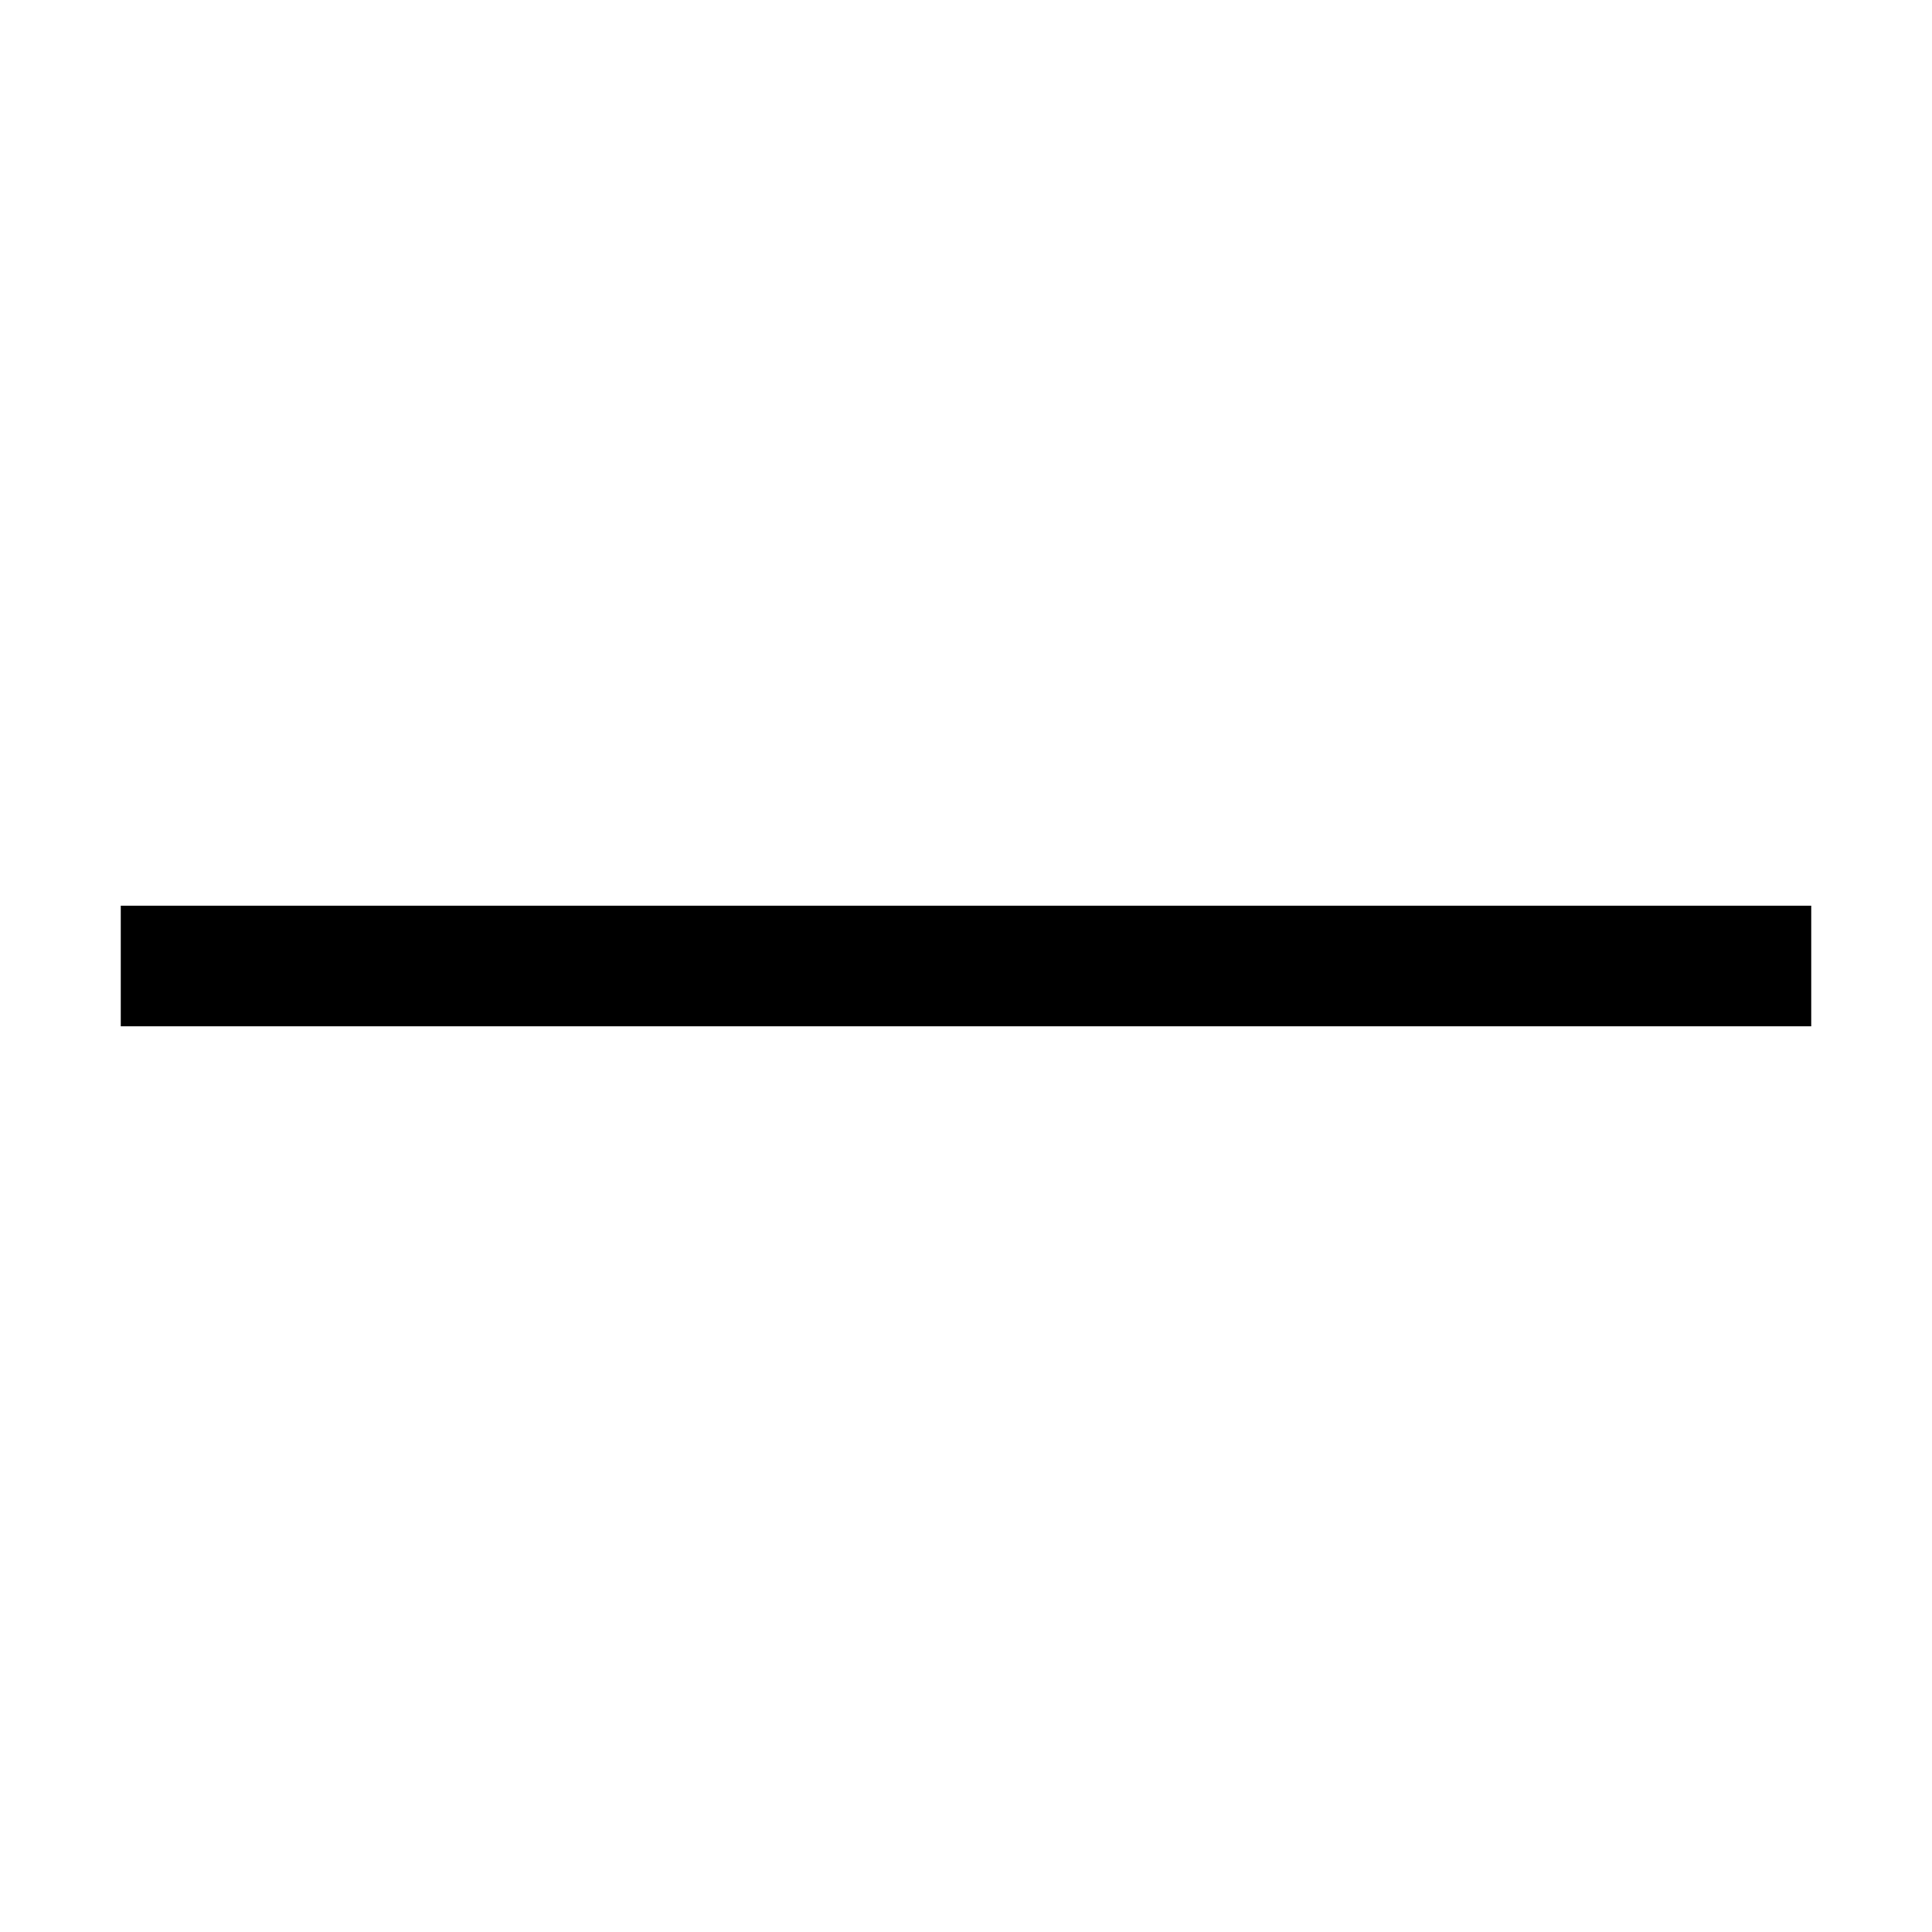
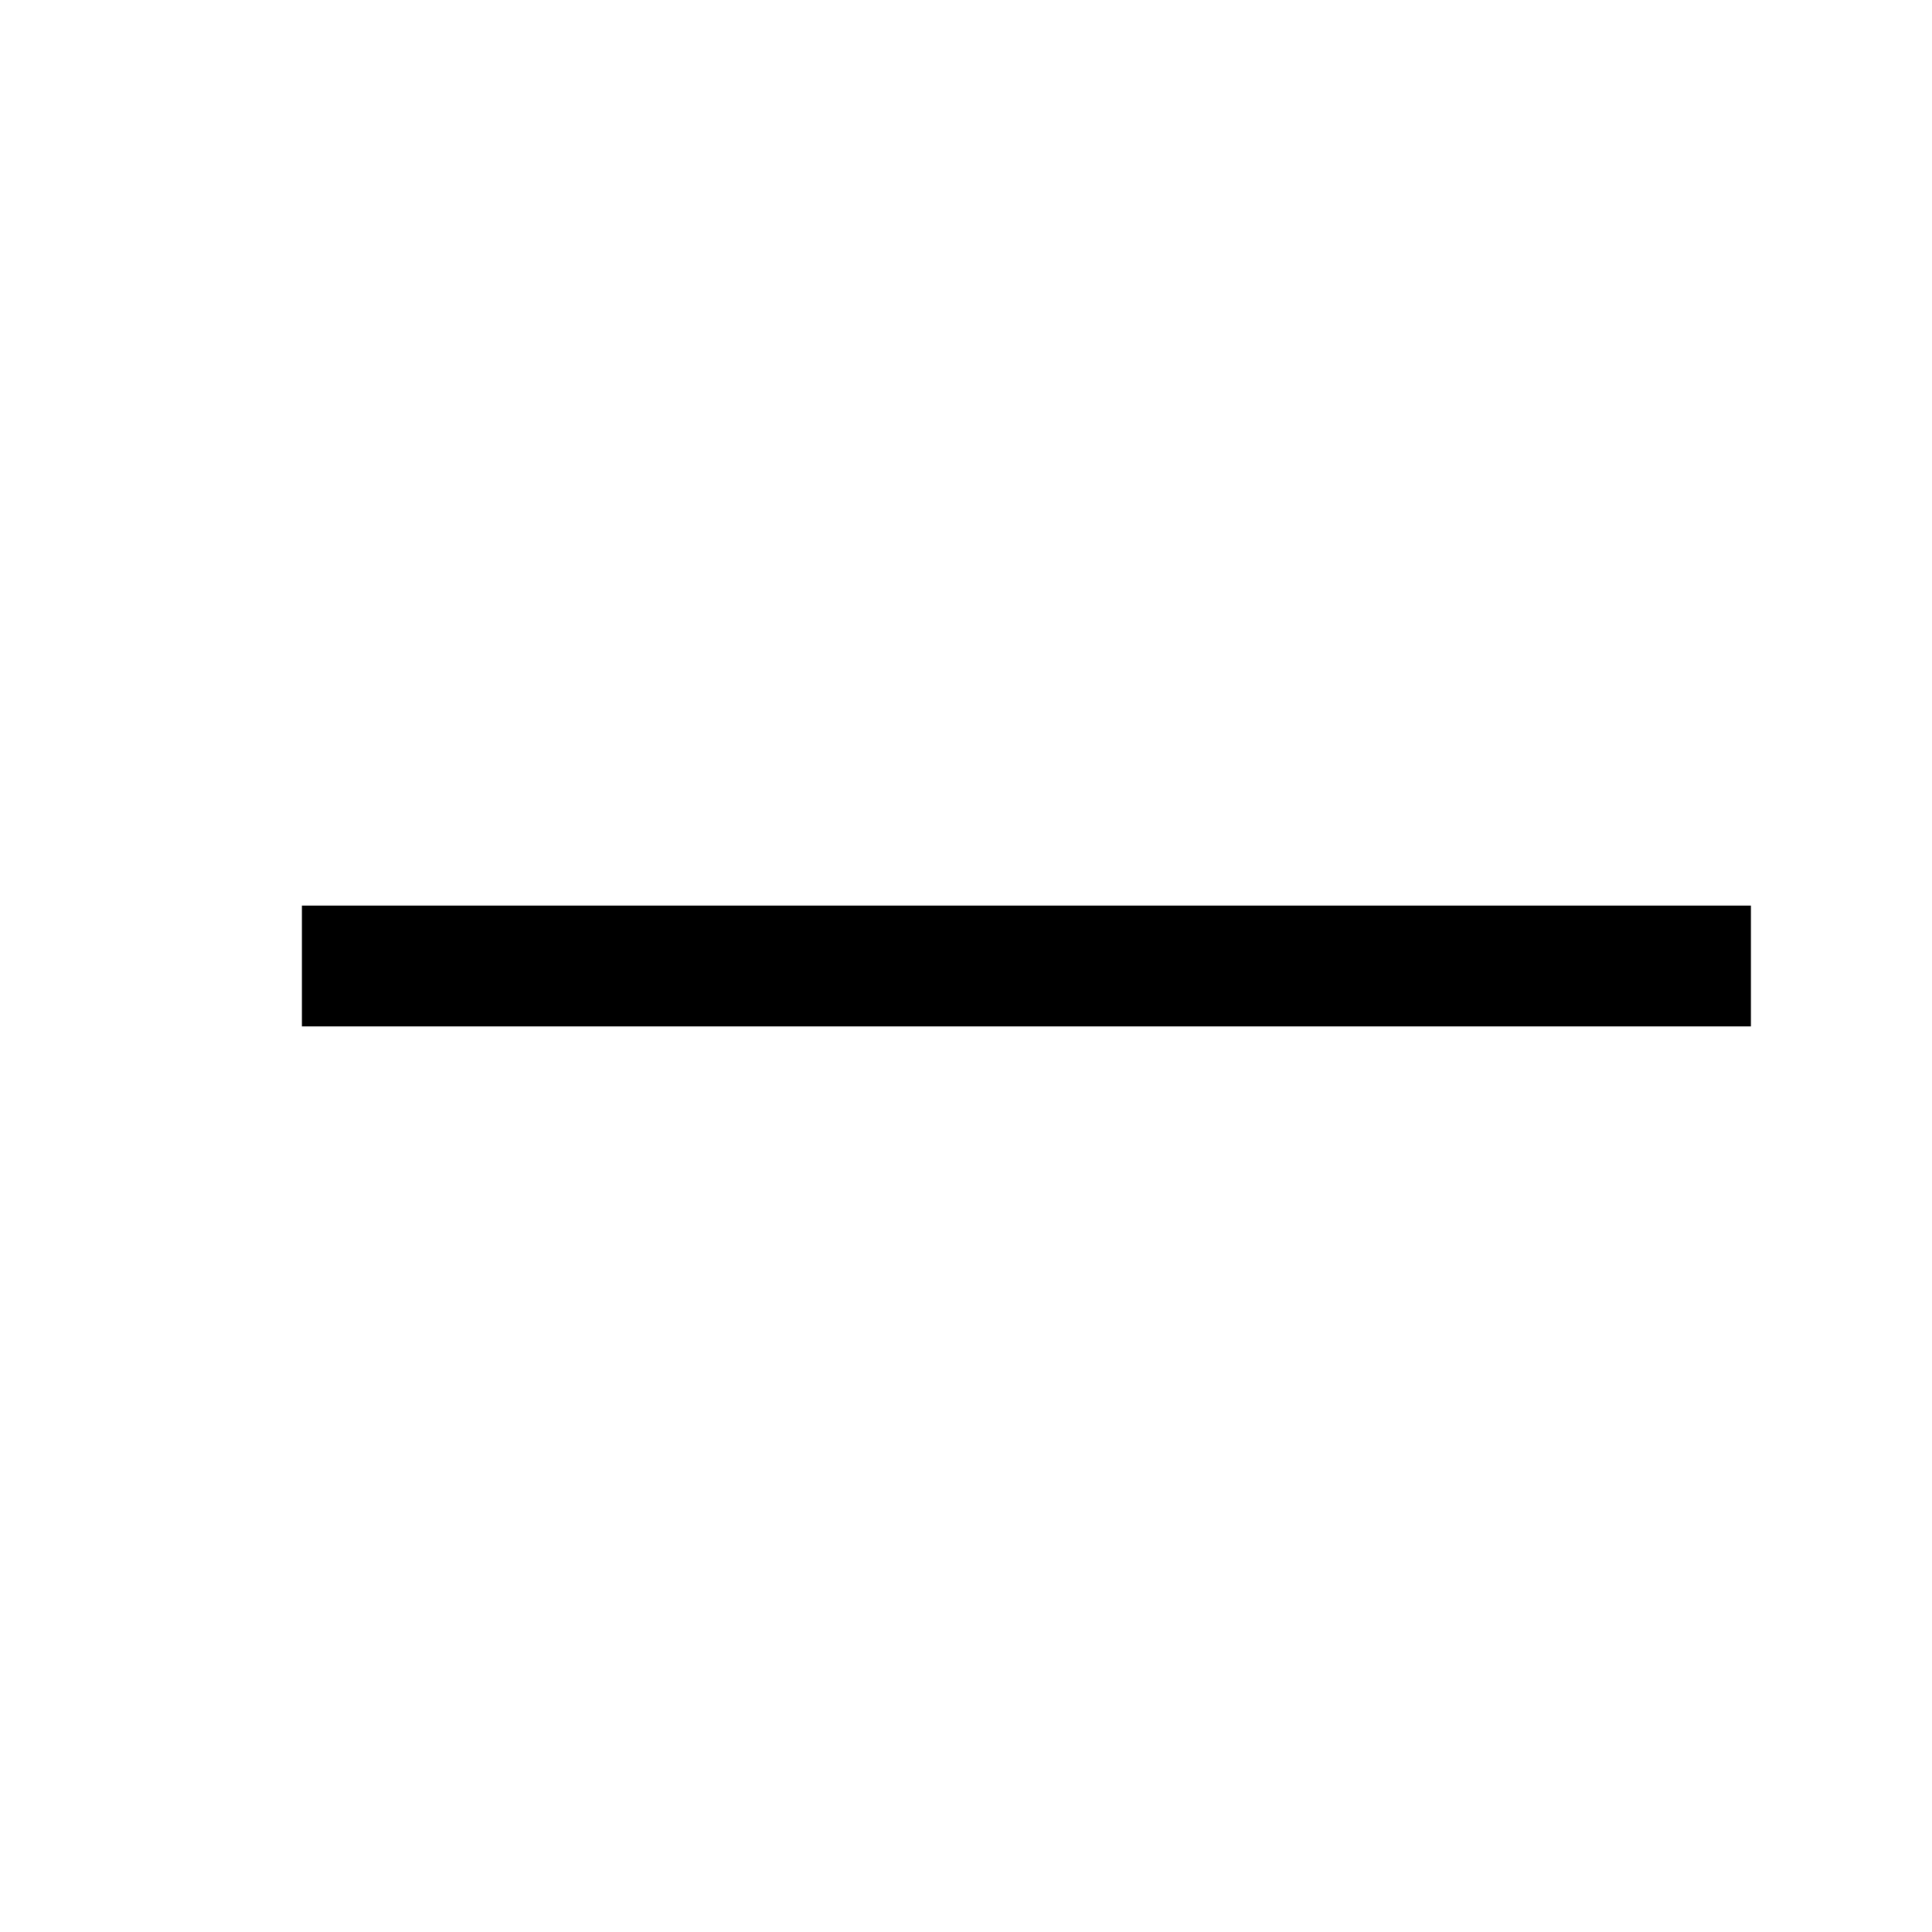
<svg xmlns="http://www.w3.org/2000/svg" viewBox="0 0 16 16" fill="none">
-   <path fill-rule="evenodd" clip-rule="evenodd" d="M14.968 7.5L15 7.5V8.5H14.968H14.936H14.904H14.872H14.841H14.809H14.777H14.745H14.714H14.682H14.651H14.62H14.588H14.557H14.525H14.494H14.463H14.432H14.401H14.37H14.339H14.308H14.277H14.246H14.216H14.185H14.154H14.124H14.093H14.063H14.032H14.002H13.972H13.941H13.911H13.881H13.851H13.82H13.79H13.76H13.73H13.7H13.671H13.641L13.611 8.5H13.581H13.551H13.522H13.492H13.463H13.433H13.403H13.374H13.345H13.315H13.286H13.257H13.227H13.198H13.169H13.14H13.111H13.082H13.053H13.024H12.995H12.966H12.938H12.909H12.88H12.851H12.823H12.794H12.765H12.737H12.708H12.68H12.652H12.623H12.595H12.566H12.538H12.51H12.482H12.454H12.425H12.397H12.369H12.341H12.313H12.286H12.258H12.23H12.202H12.174H12.146H12.119H12.091H12.063H12.036H12.008H11.98H11.953H11.925H11.898H11.87H11.843H11.816H11.788H11.761H11.734H11.707H11.679H11.652H11.625H11.598H11.571H11.544H11.517H11.49H11.463H11.436H11.409H11.382H11.355H11.328H11.302H11.275H11.248H11.221H11.195H11.168H11.141H11.115H11.088H11.062H11.035H11.009H10.982H10.956H10.929L10.903 8.5H10.876H10.85H10.824H10.797H10.771H10.745H10.719H10.692H10.666H10.64H10.614H10.588H10.562H10.536H10.509H10.483H10.457H10.431H10.405H10.38H10.354H10.328H10.302H10.276H10.25H10.224H10.198H10.173H10.147H10.121H10.095H10.07H10.044H10.018H9.992H9.967H9.941H9.916H9.89H9.864H9.839H9.813H9.788H9.762H9.737H9.711H9.686H9.66H9.635H9.609H9.584H9.558H9.533H9.508H9.482H9.457H9.432H9.406H9.381H9.356H9.33H9.305H9.28H9.254H9.229H9.204H9.179H9.153H9.128H9.103H9.078H9.053H9.027H9.002H8.977H8.952H8.927H8.902H8.876H8.851H8.826H8.801H8.776H8.751H8.726H8.701H8.676H8.651H8.626H8.6H8.575H8.55H8.525H8.5H8.475H8.45H8.425H8.4H8.375H8.35H8.325H8.3H8.275H8.25H8.225H8.2L8.175 8.5H8.15H8.125H8.1H8.075H8.05H8.025H8H7.975H7.95H7.925H7.9H7.875H7.85H7.825H7.8H7.775H7.75H7.725H7.7H7.675H7.65H7.625H7.6H7.575H7.55H7.525H7.5H7.475H7.45H7.425H7.4H7.374H7.349H7.324H7.299H7.274H7.249H7.224H7.199H7.174H7.149H7.124H7.098H7.073H7.048H7.023H6.998H6.973H6.947H6.922H6.897H6.872H6.847H6.821H6.796H6.771H6.746H6.72H6.695H6.67H6.644H6.619H6.594H6.568H6.543H6.518H6.492H6.467H6.442H6.416H6.391H6.365H6.34H6.314H6.289H6.263H6.238H6.212H6.187H6.161H6.136H6.11H6.084H6.059H6.033H6.008H5.982H5.956H5.93H5.905H5.879H5.853H5.827H5.802H5.776H5.75H5.724H5.698H5.672H5.646H5.62H5.595H5.569H5.543H5.517H5.49H5.464L5.438 8.5H5.412H5.386H5.36H5.334H5.308H5.281H5.255H5.229H5.203H5.176H5.15H5.124H5.097H5.071H5.044H5.018H4.991H4.965H4.938H4.912H4.885H4.859H4.832H4.805H4.779H4.752H4.725H4.698H4.672H4.645H4.618H4.591H4.564H4.537H4.51H4.483H4.456H4.429H4.402H4.375H4.348H4.321H4.293H4.266H4.239H4.212H4.184H4.157H4.129H4.102H4.075H4.047H4.02H3.992H3.964H3.937H3.909H3.881H3.854H3.826H3.798H3.77H3.742H3.715H3.687H3.659H3.631H3.603H3.574H3.546H3.518H3.49H3.462H3.434H3.405H3.377H3.348H3.32H3.292H3.263H3.235H3.206H3.177H3.149H3.12H3.091H3.063H3.034H3.005H2.976H2.947H2.918H2.889H2.86H2.831H2.802H2.773H2.743L2.714 8.5H2.685H2.655H2.626H2.597H2.567H2.538H2.508H2.478H2.449H2.419H2.389H2.359H2.33H2.3H2.27H2.24H2.21H2.18H2.149H2.119H2.089H2.059H2.029H1.998H1.968H1.937H1.907H1.876H1.846H1.815H1.784H1.754H1.723H1.692H1.661H1.63H1.599H1.568H1.537H1.506H1.474H1.443H1.412H1.381H1.349H1.318H1.286H1.255H1.223H1.191H1.159H1.128H1.096H1.064H1.032H1L1 7.5L1.032 7.5L1.064 7.5L1.096 7.5L1.128 7.5L1.159 7.5L1.191 7.5L1.223 7.5L1.255 7.5L1.286 7.5L1.318 7.5L1.349 7.5L1.381 7.5L1.412 7.5L1.443 7.5L1.474 7.5L1.506 7.5L1.537 7.5L1.568 7.5L1.599 7.5L1.63 7.5L1.661 7.5L1.692 7.5L1.723 7.5L1.754 7.5L1.784 7.5L1.815 7.5L1.846 7.5L1.876 7.5L1.907 7.5L1.937 7.5L1.968 7.5L1.998 7.5L2.029 7.5L2.059 7.5L2.089 7.5L2.119 7.5L2.149 7.5L2.18 7.5L2.21 7.5L2.24 7.5L2.27 7.5L2.3 7.5L2.33 7.5L2.359 7.5L2.389 7.5L2.419 7.5L2.449 7.5L2.478 7.5L2.508 7.5L2.538 7.5L2.567 7.5L2.597 7.5L2.626 7.5L2.655 7.5L2.685 7.5L2.714 7.5L2.743 7.5L2.773 7.5L2.802 7.5L2.831 7.5L2.86 7.5L2.889 7.5L2.918 7.5L2.947 7.5L2.976 7.5L3.005 7.5L3.034 7.5L3.063 7.5L3.091 7.5L3.12 7.5L3.149 7.5L3.177 7.5L3.206 7.5L3.235 7.5L3.263 7.5L3.292 7.5L3.32 7.5L3.348 7.5L3.377 7.5L3.405 7.5L3.434 7.5L3.462 7.5L3.49 7.5L3.518 7.5L3.546 7.5L3.574 7.5L3.603 7.5L3.631 7.5L3.659 7.5L3.687 7.5L3.715 7.5L3.742 7.5L3.77 7.5L3.798 7.5L3.826 7.5L3.854 7.5L3.881 7.5L3.909 7.5L3.937 7.5L3.964 7.5L3.992 7.5L4.02 7.5L4.047 7.5L4.075 7.5L4.102 7.5L4.129 7.5L4.157 7.5L4.184 7.5L4.212 7.5L4.239 7.5L4.266 7.5L4.293 7.5L4.321 7.5L4.348 7.5L4.375 7.5L4.402 7.5L4.429 7.5L4.456 7.5L4.483 7.5L4.51 7.5L4.537 7.5L4.564 7.5L4.591 7.5L4.618 7.5L4.645 7.5L4.672 7.5L4.698 7.5L4.725 7.5L4.752 7.5L4.779 7.5L4.805 7.5L4.832 7.5L4.859 7.5L4.885 7.5L4.912 7.5L4.938 7.5L4.965 7.5L4.991 7.5L5.018 7.5L5.044 7.5L5.071 7.5L5.097 7.5L5.124 7.5L5.15 7.5L5.176 7.5L5.203 7.5L5.229 7.5L5.255 7.5L5.281 7.5L5.308 7.5L5.334 7.5L5.36 7.5L5.386 7.5L5.412 7.5L5.438 7.5L5.464 7.5L5.49 7.5L5.517 7.5L5.543 7.5L5.569 7.5L5.595 7.5L5.62 7.5L5.646 7.5L5.672 7.5L5.698 7.5L5.724 7.5L5.75 7.5L5.776 7.5L5.802 7.5L5.827 7.5L5.853 7.5L5.879 7.5L5.905 7.5L5.93 7.5L5.956 7.5L5.982 7.5L6.008 7.5L6.033 7.5L6.059 7.5L6.084 7.5L6.11 7.5L6.136 7.5L6.161 7.5L6.187 7.5L6.212 7.5L6.238 7.5L6.263 7.5L6.289 7.5L6.314 7.5L6.34 7.5L6.365 7.5L6.391 7.5L6.416 7.5L6.442 7.5L6.467 7.5L6.492 7.5L6.518 7.5L6.543 7.5L6.568 7.5L6.594 7.5L6.619 7.5L6.644 7.5L6.67 7.5L6.695 7.5L6.72 7.5L6.746 7.5L6.771 7.5L6.796 7.5L6.821 7.5L6.847 7.5L6.872 7.5L6.897 7.5L6.922 7.5L6.947 7.5L6.973 7.5L6.998 7.5L7.023 7.5L7.048 7.5L7.073 7.5L7.098 7.5L7.124 7.5L7.149 7.5L7.174 7.5L7.199 7.5L7.224 7.5L7.249 7.5L7.274 7.5L7.299 7.5L7.324 7.5L7.349 7.5L7.374 7.5L7.4 7.5L7.425 7.5L7.45 7.5L7.475 7.5L7.5 7.5L7.525 7.5L7.55 7.5L7.575 7.5L7.6 7.5L7.625 7.5L7.65 7.5L7.675 7.5L7.7 7.5L7.725 7.5L7.75 7.5L7.775 7.5L7.8 7.5L7.825 7.5L7.85 7.5L7.875 7.5L7.9 7.5L7.925 7.5L7.95 7.5L7.975 7.5L8 7.5L8.025 7.5L8.05 7.5L8.075 7.5L8.1 7.5L8.125 7.5L8.15 7.5L8.175 7.5L8.2 7.5L8.225 7.5L8.25 7.5L8.275 7.5L8.3 7.5L8.325 7.5L8.35 7.5L8.375 7.5L8.4 7.5L8.425 7.5L8.45 7.5L8.475 7.5L8.5 7.5L8.525 7.5L8.55 7.5L8.575 7.5L8.6 7.5L8.626 7.5L8.651 7.5L8.676 7.5L8.701 7.5L8.726 7.5L8.751 7.5L8.776 7.5L8.801 7.5L8.826 7.5L8.851 7.5L8.876 7.5L8.902 7.5L8.927 7.5L8.952 7.5L8.977 7.5L9.002 7.5L9.027 7.5L9.053 7.5L9.078 7.5L9.103 7.5L9.128 7.5L9.153 7.5L9.179 7.5L9.204 7.5L9.229 7.5L9.254 7.5L9.28 7.5L9.305 7.5L9.33 7.5L9.356 7.5L9.381 7.5L9.406 7.5L9.432 7.5L9.457 7.5L9.482 7.5L9.508 7.5L9.533 7.5L9.558 7.5L9.584 7.5L9.609 7.5L9.635 7.5L9.66 7.5L9.686 7.5L9.711 7.5L9.737 7.5L9.762 7.5L9.788 7.5L9.813 7.5L9.839 7.5L9.864 7.5L9.89 7.5L9.916 7.5L9.941 7.5L9.967 7.5L9.992 7.5L10.018 7.5L10.044 7.5L10.07 7.5L10.095 7.5L10.121 7.5L10.147 7.5L10.173 7.5L10.198 7.5L10.224 7.5L10.25 7.5L10.276 7.5L10.302 7.5L10.328 7.5L10.354 7.5L10.38 7.5L10.405 7.5L10.431 7.5L10.457 7.5L10.483 7.5L10.509 7.5L10.536 7.5L10.562 7.5L10.588 7.5L10.614 7.5L10.64 7.5L10.666 7.5L10.692 7.5L10.719 7.5L10.745 7.5L10.771 7.5L10.797 7.5L10.824 7.5L10.85 7.5L10.876 7.5L10.903 7.5L10.929 7.5L10.956 7.5L10.982 7.5L11.009 7.5L11.035 7.5L11.062 7.5L11.088 7.5L11.115 7.5L11.141 7.5L11.168 7.5L11.195 7.5L11.221 7.5L11.248 7.5L11.275 7.5L11.302 7.5L11.328 7.5L11.355 7.5L11.382 7.5L11.409 7.5L11.436 7.5L11.463 7.5L11.49 7.5L11.517 7.5L11.544 7.5L11.571 7.5L11.598 7.5L11.625 7.5L11.652 7.5L11.679 7.5L11.707 7.5L11.734 7.5L11.761 7.5L11.788 7.5L11.816 7.5L11.843 7.5L11.87 7.5L11.898 7.5L11.925 7.5L11.953 7.5L11.98 7.5L12.008 7.5L12.036 7.5L12.063 7.5L12.091 7.5L12.119 7.5L12.146 7.5L12.174 7.5L12.202 7.5L12.23 7.5L12.258 7.5L12.286 7.5L12.313 7.5L12.341 7.5L12.369 7.5L12.397 7.5L12.425 7.5L12.454 7.5L12.482 7.5L12.51 7.5L12.538 7.5L12.566 7.5L12.595 7.5L12.623 7.5L12.652 7.5L12.68 7.5L12.708 7.5L12.737 7.5L12.765 7.5L12.794 7.5L12.823 7.5L12.851 7.5L12.88 7.5L12.909 7.5L12.938 7.5L12.966 7.5L12.995 7.5L13.024 7.5L13.053 7.5L13.082 7.5L13.111 7.5L13.14 7.5L13.169 7.5L13.198 7.5L13.227 7.5L13.257 7.5L13.286 7.5L13.315 7.5L13.345 7.5L13.374 7.5L13.403 7.5L13.433 7.5L13.463 7.5L13.492 7.5L13.522 7.5L13.551 7.5L13.581 7.5L13.611 7.5L13.641 7.5L13.671 7.5L13.7 7.5L13.73 7.5L13.76 7.5L13.79 7.5L13.82 7.5L13.851 7.5L13.881 7.5L13.911 7.5L13.941 7.5L13.972 7.5L14.002 7.5L14.032 7.5L14.063 7.5L14.093 7.5L14.124 7.5L14.154 7.5L14.185 7.5L14.216 7.5L14.246 7.5L14.277 7.5L14.308 7.5L14.339 7.5L14.37 7.5L14.401 7.5L14.432 7.5L14.463 7.5L14.494 7.5L14.525 7.5L14.557 7.5L14.588 7.5L14.62 7.5L14.651 7.5L14.682 7.5L14.714 7.5L14.745 7.5L14.777 7.5L14.809 7.5L14.841 7.5L14.872 7.5L14.904 7.5L14.936 7.5L14.968 7.5Z" fill="currentColor" />
+   <path fill-rule="evenodd" clip-rule="evenodd" d="M14.473 7.5H14.5V8.5H14.473H14.445H14.418H14.39H14.363H14.336H14.309H14.282H14.255H14.228H14.201H14.174H14.147H14.12H14.093H14.067H14.04H14.013H13.987H13.96H13.934H13.907H13.88H13.854H13.828H13.802H13.775H13.749H13.723H13.697H13.671H13.644H13.618H13.592H13.566H13.541H13.515H13.489H13.463H13.437H13.412H13.386H13.36H13.335H13.309H13.284H13.258H13.233H13.207H13.182H13.157H13.132H13.106H13.081H13.056H13.031H13.006H12.981H12.956H12.931H12.906H12.881H12.856H12.831H12.806H12.781H12.757H12.732H12.707H12.683H12.658H12.634H12.609H12.585H12.56H12.536H12.511H12.487H12.463H12.438H12.414H12.39H12.366H12.341H12.317H12.293H12.269H12.245H12.221H12.197H12.173H12.149H12.125H12.102H12.078H12.054H12.03H12.007H11.983H11.959H11.935H11.912H11.888H11.865H11.841H11.818H11.794H11.771H11.747H11.724H11.7H11.677H11.654H11.63H11.607H11.584H11.561H11.537H11.514H11.491H11.468H11.445H11.422H11.399H11.376H11.353H11.33H11.307H11.284H11.261H11.238H11.215H11.193H11.17H11.147H11.124H11.101H11.079H11.056H11.033H11.011H10.988H10.966H10.943H10.92H10.898H10.875H10.853H10.83H10.808H10.785H10.763H10.741H10.718H10.696H10.673H10.651H10.629H10.606H10.584H10.562H10.54H10.517H10.495H10.473H10.451H10.429H10.406H10.384H10.362H10.34H10.318H10.296H10.274H10.252H10.23H10.208H10.186H10.164H10.142H10.12H10.098H10.076H10.054H10.032H10.01H9.989H9.967H9.945H9.923H9.901H9.879H9.858H9.836H9.814H9.792H9.77H9.749H9.727H9.705H9.684H9.662H9.64H9.619H9.597H9.575H9.554H9.532H9.51H9.489H9.467H9.445H9.424H9.402H9.381H9.359H9.337H9.316H9.294H9.273H9.251H9.23H9.208H9.187H9.165H9.144H9.122H9.101H9.079H9.058H9.036H9.015H8.993H8.972H8.95H8.929H8.907H8.886H8.864H8.843H8.822H8.8H8.779H8.757H8.736H8.714H8.693H8.671H8.65H8.629H8.607H8.586H8.564H8.543H8.521H8.5H8.479H8.457H8.436H8.414H8.393H8.371H8.35H8.329H8.307H8.286H8.264H8.243H8.221H8.2H8.178H8.157H8.136H8.114H8.093H8.071H8.05H8.028H8.007H7.985H7.964H7.942H7.921H7.899H7.878H7.856H7.835H7.813H7.792H7.77H7.749H7.727H7.706H7.684H7.663H7.641H7.619H7.598H7.576H7.555H7.533H7.511H7.49H7.468H7.446H7.425H7.403H7.381H7.36H7.338H7.316H7.295H7.273H7.251H7.23H7.208H7.186H7.164H7.142H7.121H7.099H7.077H7.055H7.033H7.011H6.99H6.968H6.946H6.924H6.902H6.88H6.858H6.836H6.814H6.792H6.77H6.748H6.726H6.704H6.682H6.66H6.638H6.616H6.594H6.571H6.549H6.527H6.505H6.483H6.46H6.438H6.416H6.394H6.371H6.349H6.327H6.304H6.282H6.26H6.237H6.215H6.192H6.17H6.147H6.125H6.102H6.08H6.057H6.035H6.012H5.989H5.967H5.944H5.921H5.899H5.876H5.853H5.83H5.807H5.785H5.762H5.739H5.716H5.693H5.67H5.647H5.624H5.601H5.578H5.555H5.532H5.509H5.486H5.462H5.439H5.416H5.393H5.37H5.346H5.323H5.3H5.276H5.253H5.229H5.206H5.182H5.159H5.135H5.112H5.088H5.065H5.041H5.017H4.994H4.97H4.946H4.922H4.898H4.875H4.851H4.827H4.803H4.779H4.755H4.731H4.707H4.683H4.658H4.634H4.61H4.586H4.562H4.537H4.513H4.489H4.464H4.44H4.415H4.391H4.366H4.342H4.317H4.293H4.268H4.243H4.218H4.194H4.169H4.144H4.119H4.094H4.069H4.044H4.019H3.994H3.969H3.944H3.919H3.894H3.868H3.843H3.818H3.793H3.767H3.742H3.716H3.691H3.665H3.64H3.614H3.588H3.563H3.537H3.511H3.485H3.459H3.434H3.408H3.382H3.356H3.329H3.303H3.277H3.251H3.225H3.199H3.172H3.146H3.119H3.093H3.067H3.04H3.013H2.987H2.96H2.933H2.907H2.88H2.853H2.826H2.799H2.772H2.745H2.718H2.691H2.664H2.637H2.609H2.582H2.555H2.527H2.5V7.5H2.527H2.555H2.582H2.609H2.637H2.664H2.691H2.718H2.745H2.772H2.799H2.826H2.853H2.88H2.907H2.933H2.96H2.987H3.013H3.04H3.067H3.093H3.119H3.146H3.172H3.199H3.225H3.251H3.277H3.303H3.329H3.356H3.382H3.408H3.434H3.459H3.485H3.511H3.537H3.563H3.588H3.614H3.64H3.665H3.691H3.716H3.742H3.767H3.793H3.818H3.843H3.868H3.894H3.919H3.944H3.969H3.994H4.019H4.044H4.069H4.094H4.119H4.144H4.169H4.194H4.218H4.243H4.268H4.293H4.317H4.342H4.366H4.391H4.415H4.44H4.464H4.489H4.513H4.537H4.562H4.586H4.61H4.634H4.658H4.683H4.707H4.731H4.755H4.779H4.803H4.827H4.851H4.875H4.898H4.922H4.946H4.97H4.994H5.017H5.041H5.065H5.088H5.112H5.135H5.159H5.182H5.206H5.229H5.253H5.276H5.3H5.323H5.346H5.37H5.393H5.416H5.439H5.462H5.486H5.509H5.532H5.555H5.578H5.601H5.624H5.647H5.67H5.693H5.716H5.739H5.762H5.785H5.807H5.83H5.853H5.876H5.899H5.921H5.944H5.967H5.989H6.012H6.035H6.057H6.08H6.102H6.125H6.147H6.17H6.192H6.215H6.237H6.26H6.282H6.304H6.327H6.349H6.371H6.394H6.416H6.438H6.46H6.483H6.505H6.527H6.549H6.571H6.594H6.616H6.638H6.66H6.682H6.704H6.726H6.748H6.77H6.792H6.814H6.836H6.858H6.88H6.902H6.924H6.946H6.968H6.99H7.011H7.033H7.055H7.077H7.099H7.121H7.142H7.164H7.186H7.208H7.23H7.251H7.273H7.295H7.316H7.338H7.36H7.381H7.403H7.425H7.446H7.468H7.49H7.511H7.533H7.555H7.576H7.598H7.619H7.641H7.663H7.684H7.706H7.727H7.749H7.77H7.792H7.813H7.835H7.856H7.878H7.899H7.921H7.942H7.964H7.985H8.007H8.028H8.05H8.071H8.093H8.114H8.136H8.157H8.178H8.2H8.221H8.243H8.264H8.286H8.307H8.329H8.35H8.371H8.393H8.414H8.436H8.457H8.479H8.5H8.521H8.543H8.564H8.586H8.607H8.629H8.65H8.671H8.693H8.714H8.736H8.757H8.779H8.8H8.822H8.843H8.864H8.886H8.907H8.929H8.95H8.972H8.993H9.015H9.036H9.058H9.079H9.101H9.122H9.144H9.165H9.187H9.208H9.23H9.251H9.273H9.294H9.316H9.337H9.359H9.381H9.402H9.424H9.445H9.467H9.489H9.51H9.532H9.554H9.575H9.597H9.619H9.64H9.662H9.684H9.705H9.727H9.749H9.77H9.792H9.814H9.836H9.858H9.879H9.901H9.923H9.945H9.967H9.989H10.01H10.032H10.054H10.076H10.098H10.12H10.142H10.164H10.186H10.208H10.23H10.252H10.274H10.296H10.318H10.34H10.362H10.384H10.406H10.429H10.451H10.473H10.495H10.517H10.54H10.562H10.584H10.606H10.629H10.651H10.673H10.696H10.718H10.741H10.763H10.785H10.808H10.83H10.853H10.875H10.898H10.92H10.943H10.966H10.988H11.011H11.033H11.056H11.079H11.101H11.124H11.147H11.17H11.193H11.215H11.238H11.261H11.284H11.307H11.33H11.353H11.376H11.399H11.422H11.445H11.468H11.491H11.514H11.537H11.561H11.584H11.607H11.63H11.654H11.677H11.7H11.724H11.747H11.771H11.794H11.818H11.841H11.865H11.888H11.912H11.935H11.959H11.983H12.007H12.03H12.054H12.078H12.102H12.125H12.149H12.173H12.197H12.221H12.245H12.269H12.293H12.317H12.341H12.366H12.39H12.414H12.438H12.463H12.487H12.511H12.536H12.56H12.585H12.609H12.634H12.658H12.683H12.707H12.732H12.757H12.781H12.806H12.831H12.856H12.881H12.906H12.931H12.956H12.981H13.006H13.031H13.056H13.081H13.106H13.132H13.157H13.182H13.207H13.233H13.258H13.284H13.309H13.335H13.36H13.386H13.412H13.437H13.463H13.489H13.515H13.541H13.566H13.592H13.618H13.644H13.671H13.697H13.723H13.749H13.775H13.802H13.828H13.854H13.88H13.907H13.934H13.96H13.987H14.013H14.04H14.067H14.093H14.12H14.147H14.174H14.201H14.228H14.255H14.282H14.309H14.336H14.363H14.39H14.418H14.445H14.473Z" fill="currentColor" />
</svg>
